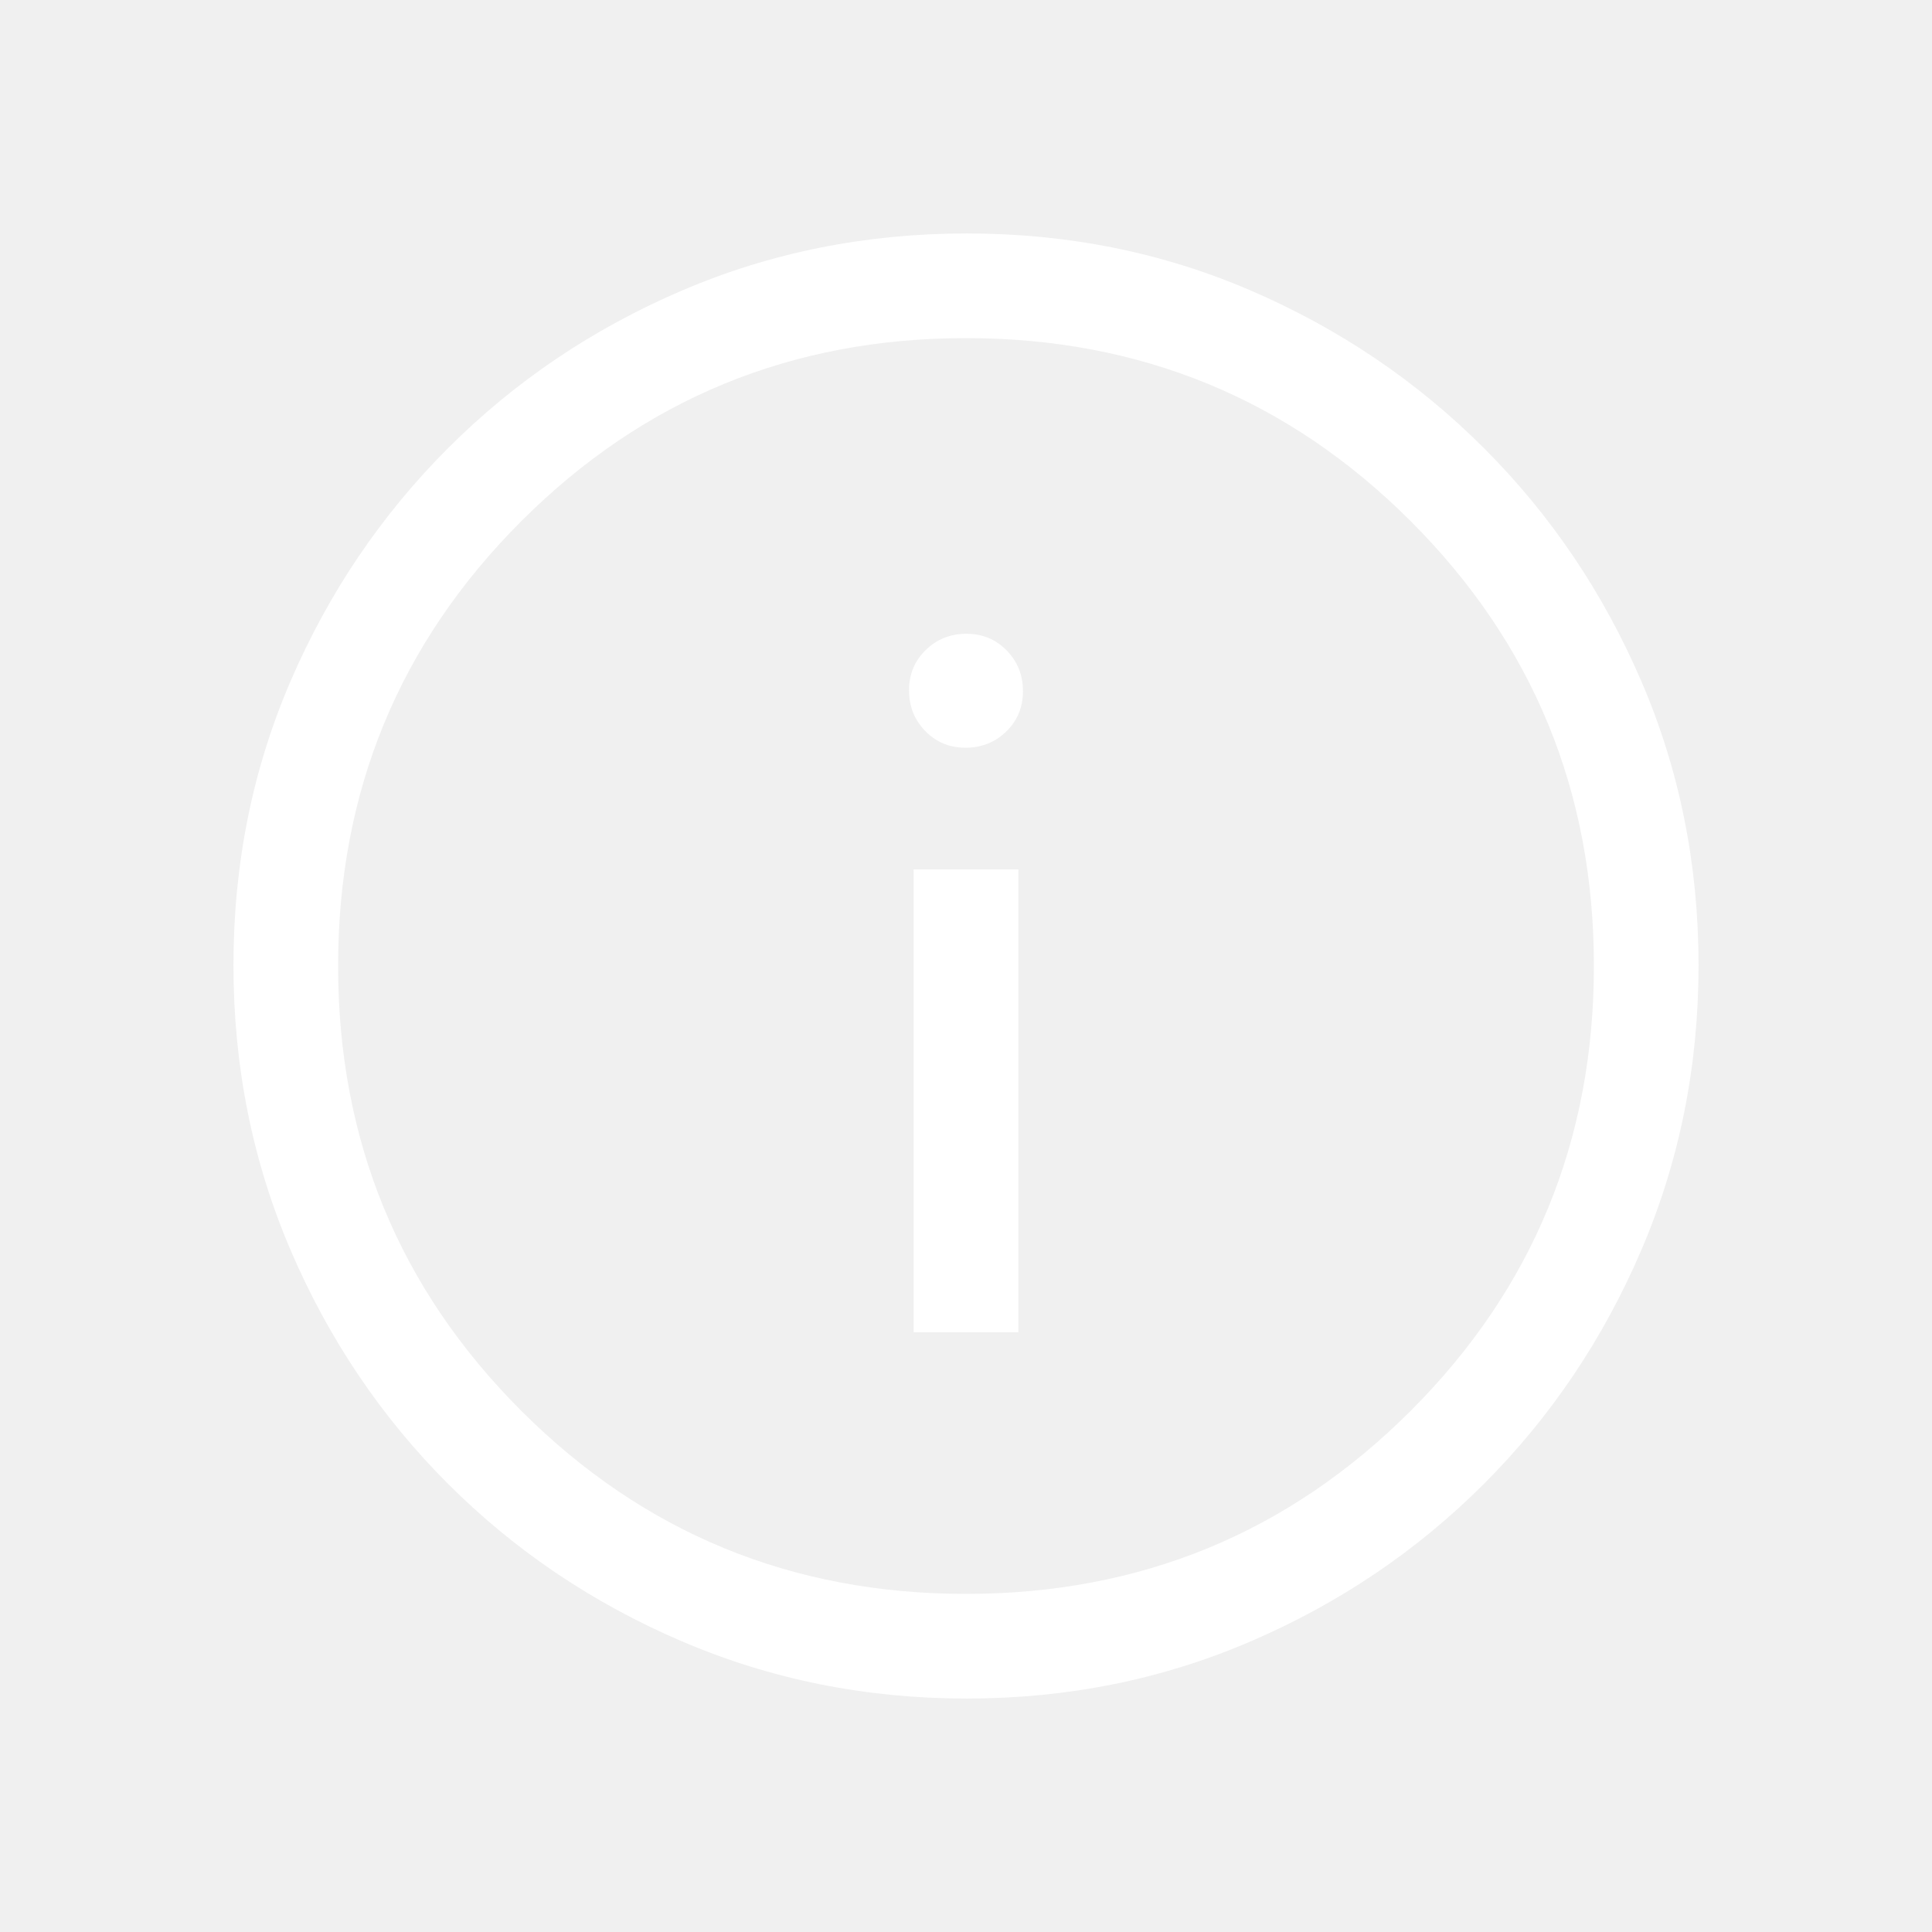
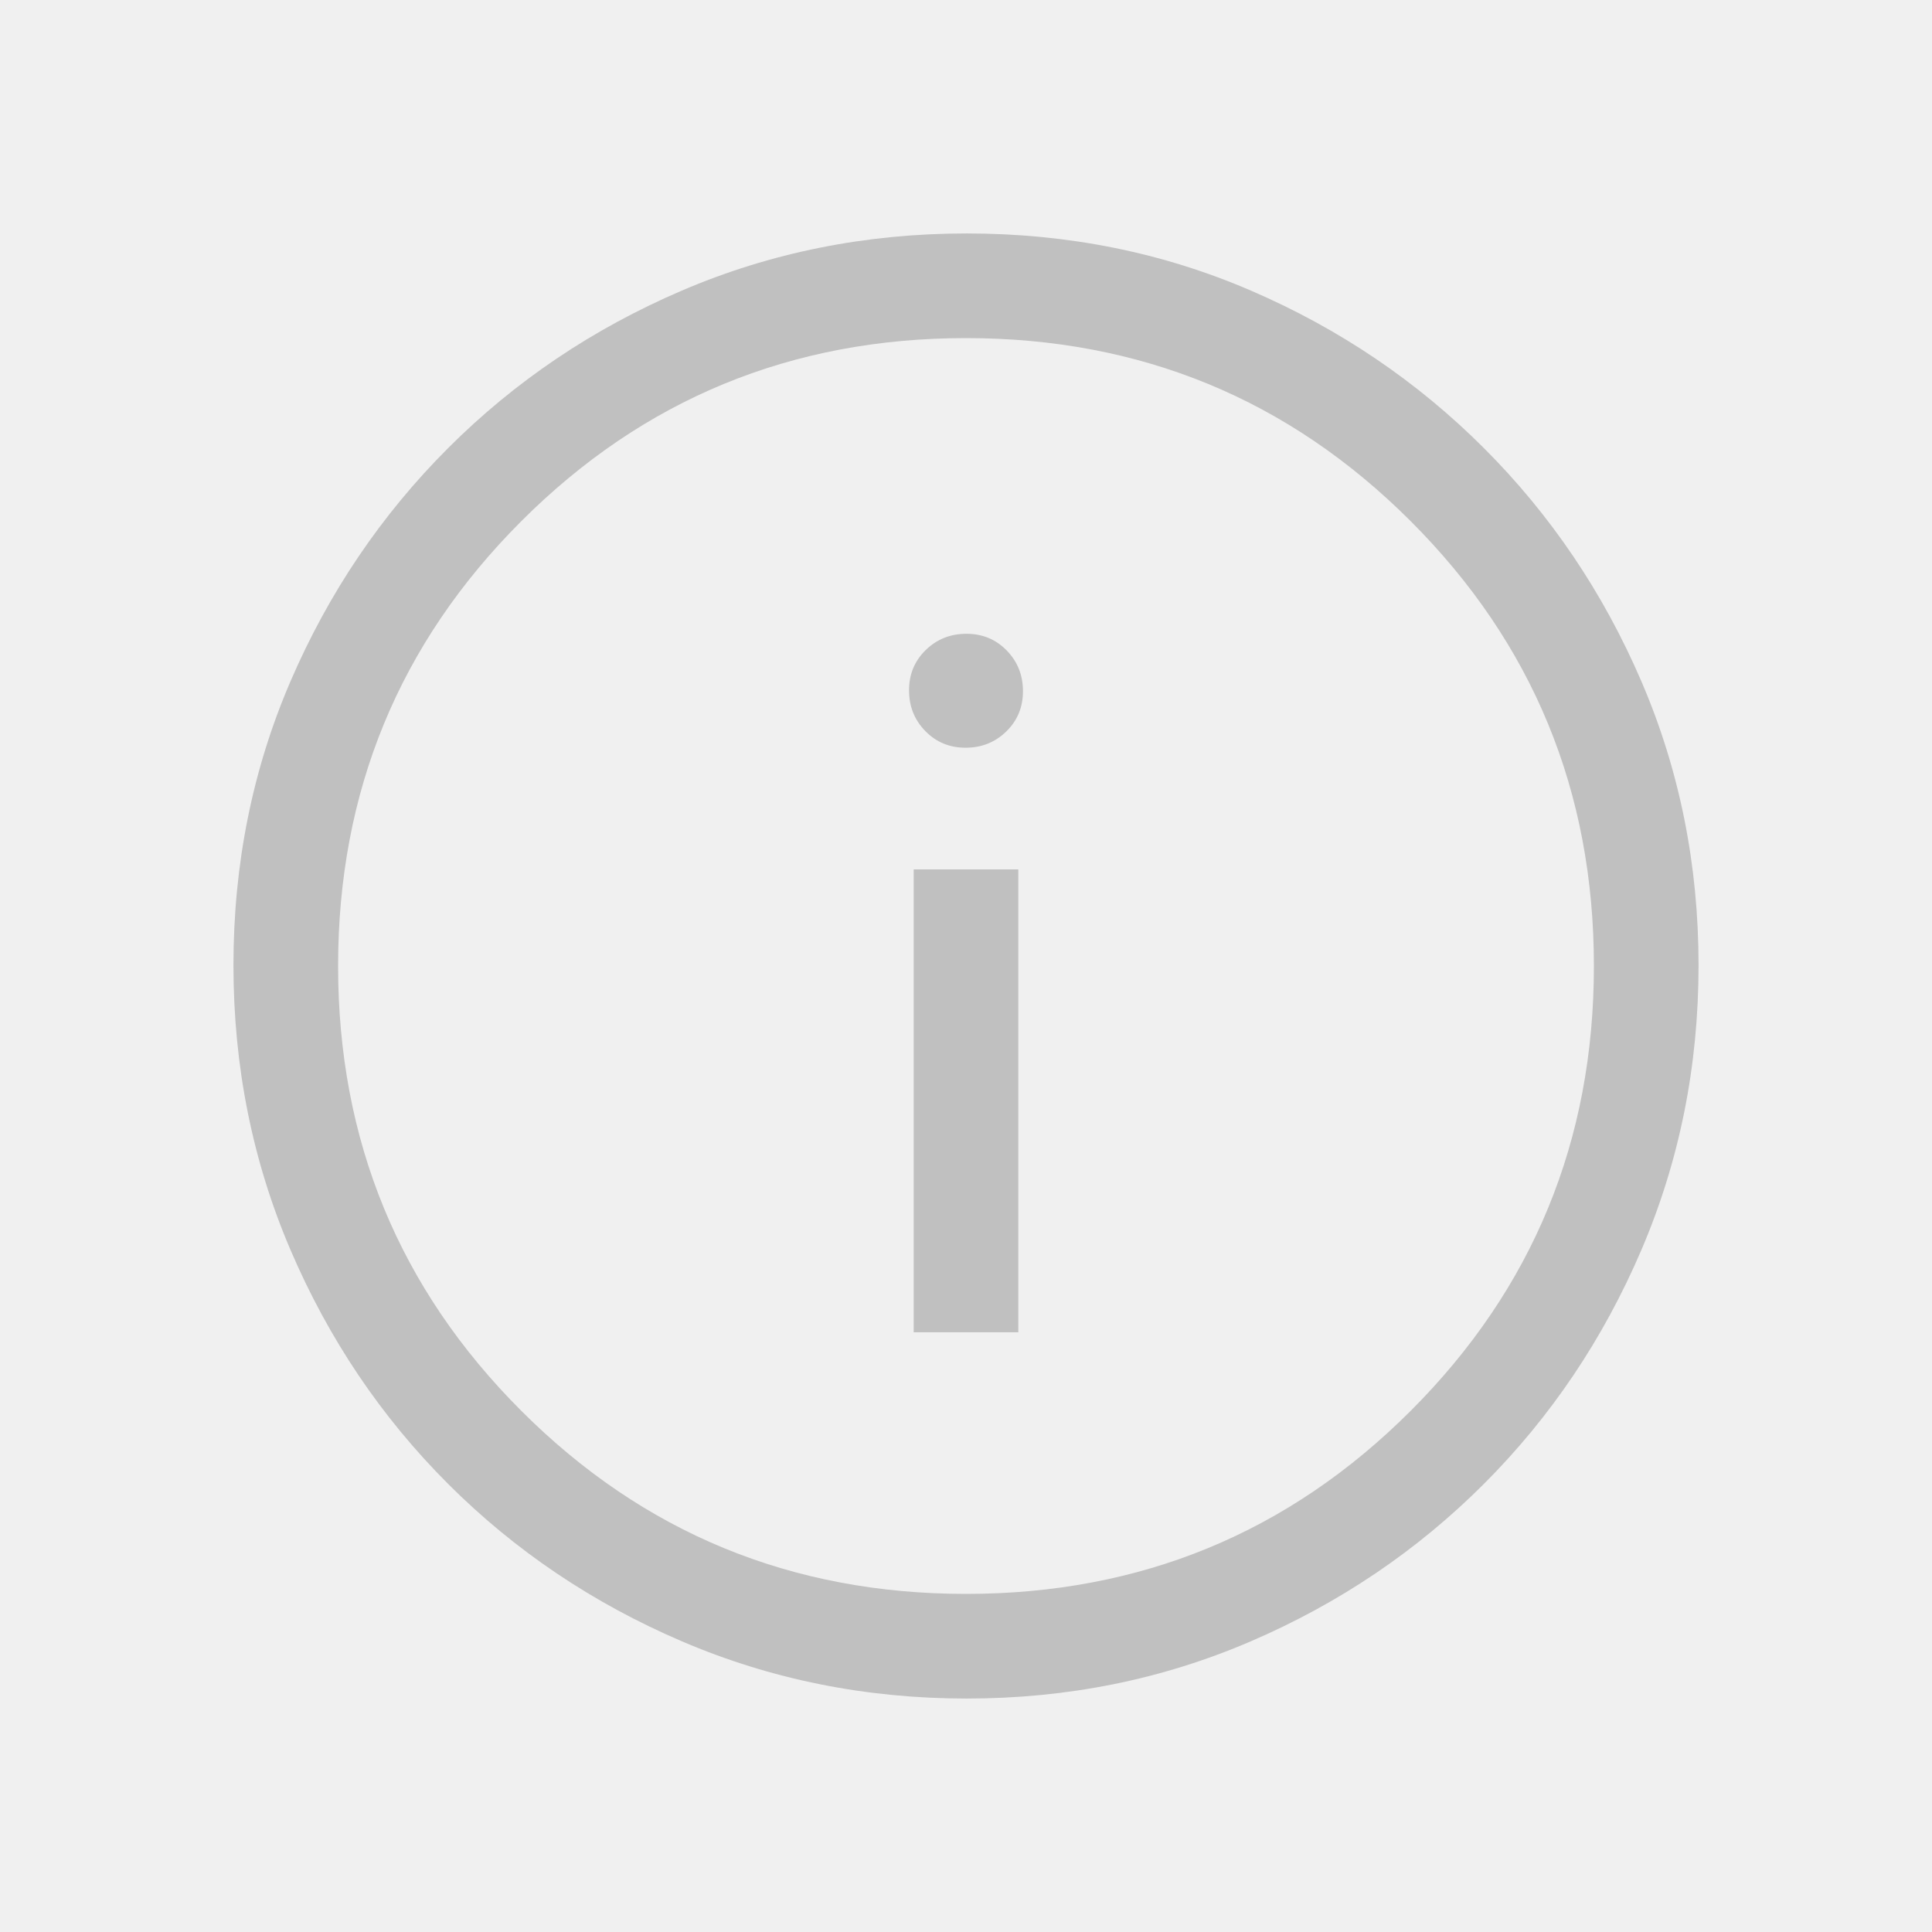
<svg xmlns="http://www.w3.org/2000/svg" height="16" viewBox="0 -960 960 960" width="16">
-   <path fill="#fff" d="M454.001-298.001h51.998V-528h-51.998v229.999Zm25.788-290.46q11.942 0 20.23-8.077 8.288-8.078 8.288-20.019 0-11.941-8.078-20.23-8.077-8.288-20.018-8.288-11.942 0-20.23 8.078t-8.288 20.019q0 11.941 8.078 20.229 8.077 8.288 20.018 8.288Zm.554 472.46q-75.112 0-141.48-28.42-66.369-28.42-116.182-78.21-49.814-49.791-78.247-116.087t-28.433-141.673q0-75.378 28.42-141.246 28.42-65.869 78.21-115.682 49.791-49.814 116.087-78.247t141.673-28.433q75.378 0 141.246 28.42 65.869 28.42 115.682 78.21 49.814 49.791 78.247 115.853t28.433 141.173q0 75.112-28.42 141.48-28.42 66.369-78.21 116.182-49.791 49.814-115.853 78.247t-141.173 28.433ZM480-168q130 0 221-91t91-221q0-130-91-221t-221-91q-130 0-221 91t-91 221q0 130 91 221t221 91Zm0-312Z" />
+   <path fill="silver" d="M454.001-298.001h51.998V-528h-51.998v229.999Zm25.788-290.46q11.942 0 20.23-8.077 8.288-8.078 8.288-20.019 0-11.941-8.078-20.23-8.077-8.288-20.018-8.288-11.942 0-20.23 8.078t-8.288 20.019q0 11.941 8.078 20.229 8.077 8.288 20.018 8.288Zm.554 472.46q-75.112 0-141.48-28.42-66.369-28.42-116.182-78.21-49.814-49.791-78.247-116.087t-28.433-141.673q0-75.378 28.42-141.246 28.42-65.869 78.21-115.682 49.791-49.814 116.087-78.247t141.673-28.433q75.378 0 141.246 28.42 65.869 28.42 115.682 78.21 49.814 49.791 78.247 115.853t28.433 141.173q0 75.112-28.42 141.48-28.42 66.369-78.21 116.182-49.791 49.814-115.853 78.247t-141.173 28.433ZM480-168q130 0 221-91t91-221q0-130-91-221t-221-91q-130 0-221 91t-91 221q0 130 91 221t221 91Zm0-312Z" />
</svg>
